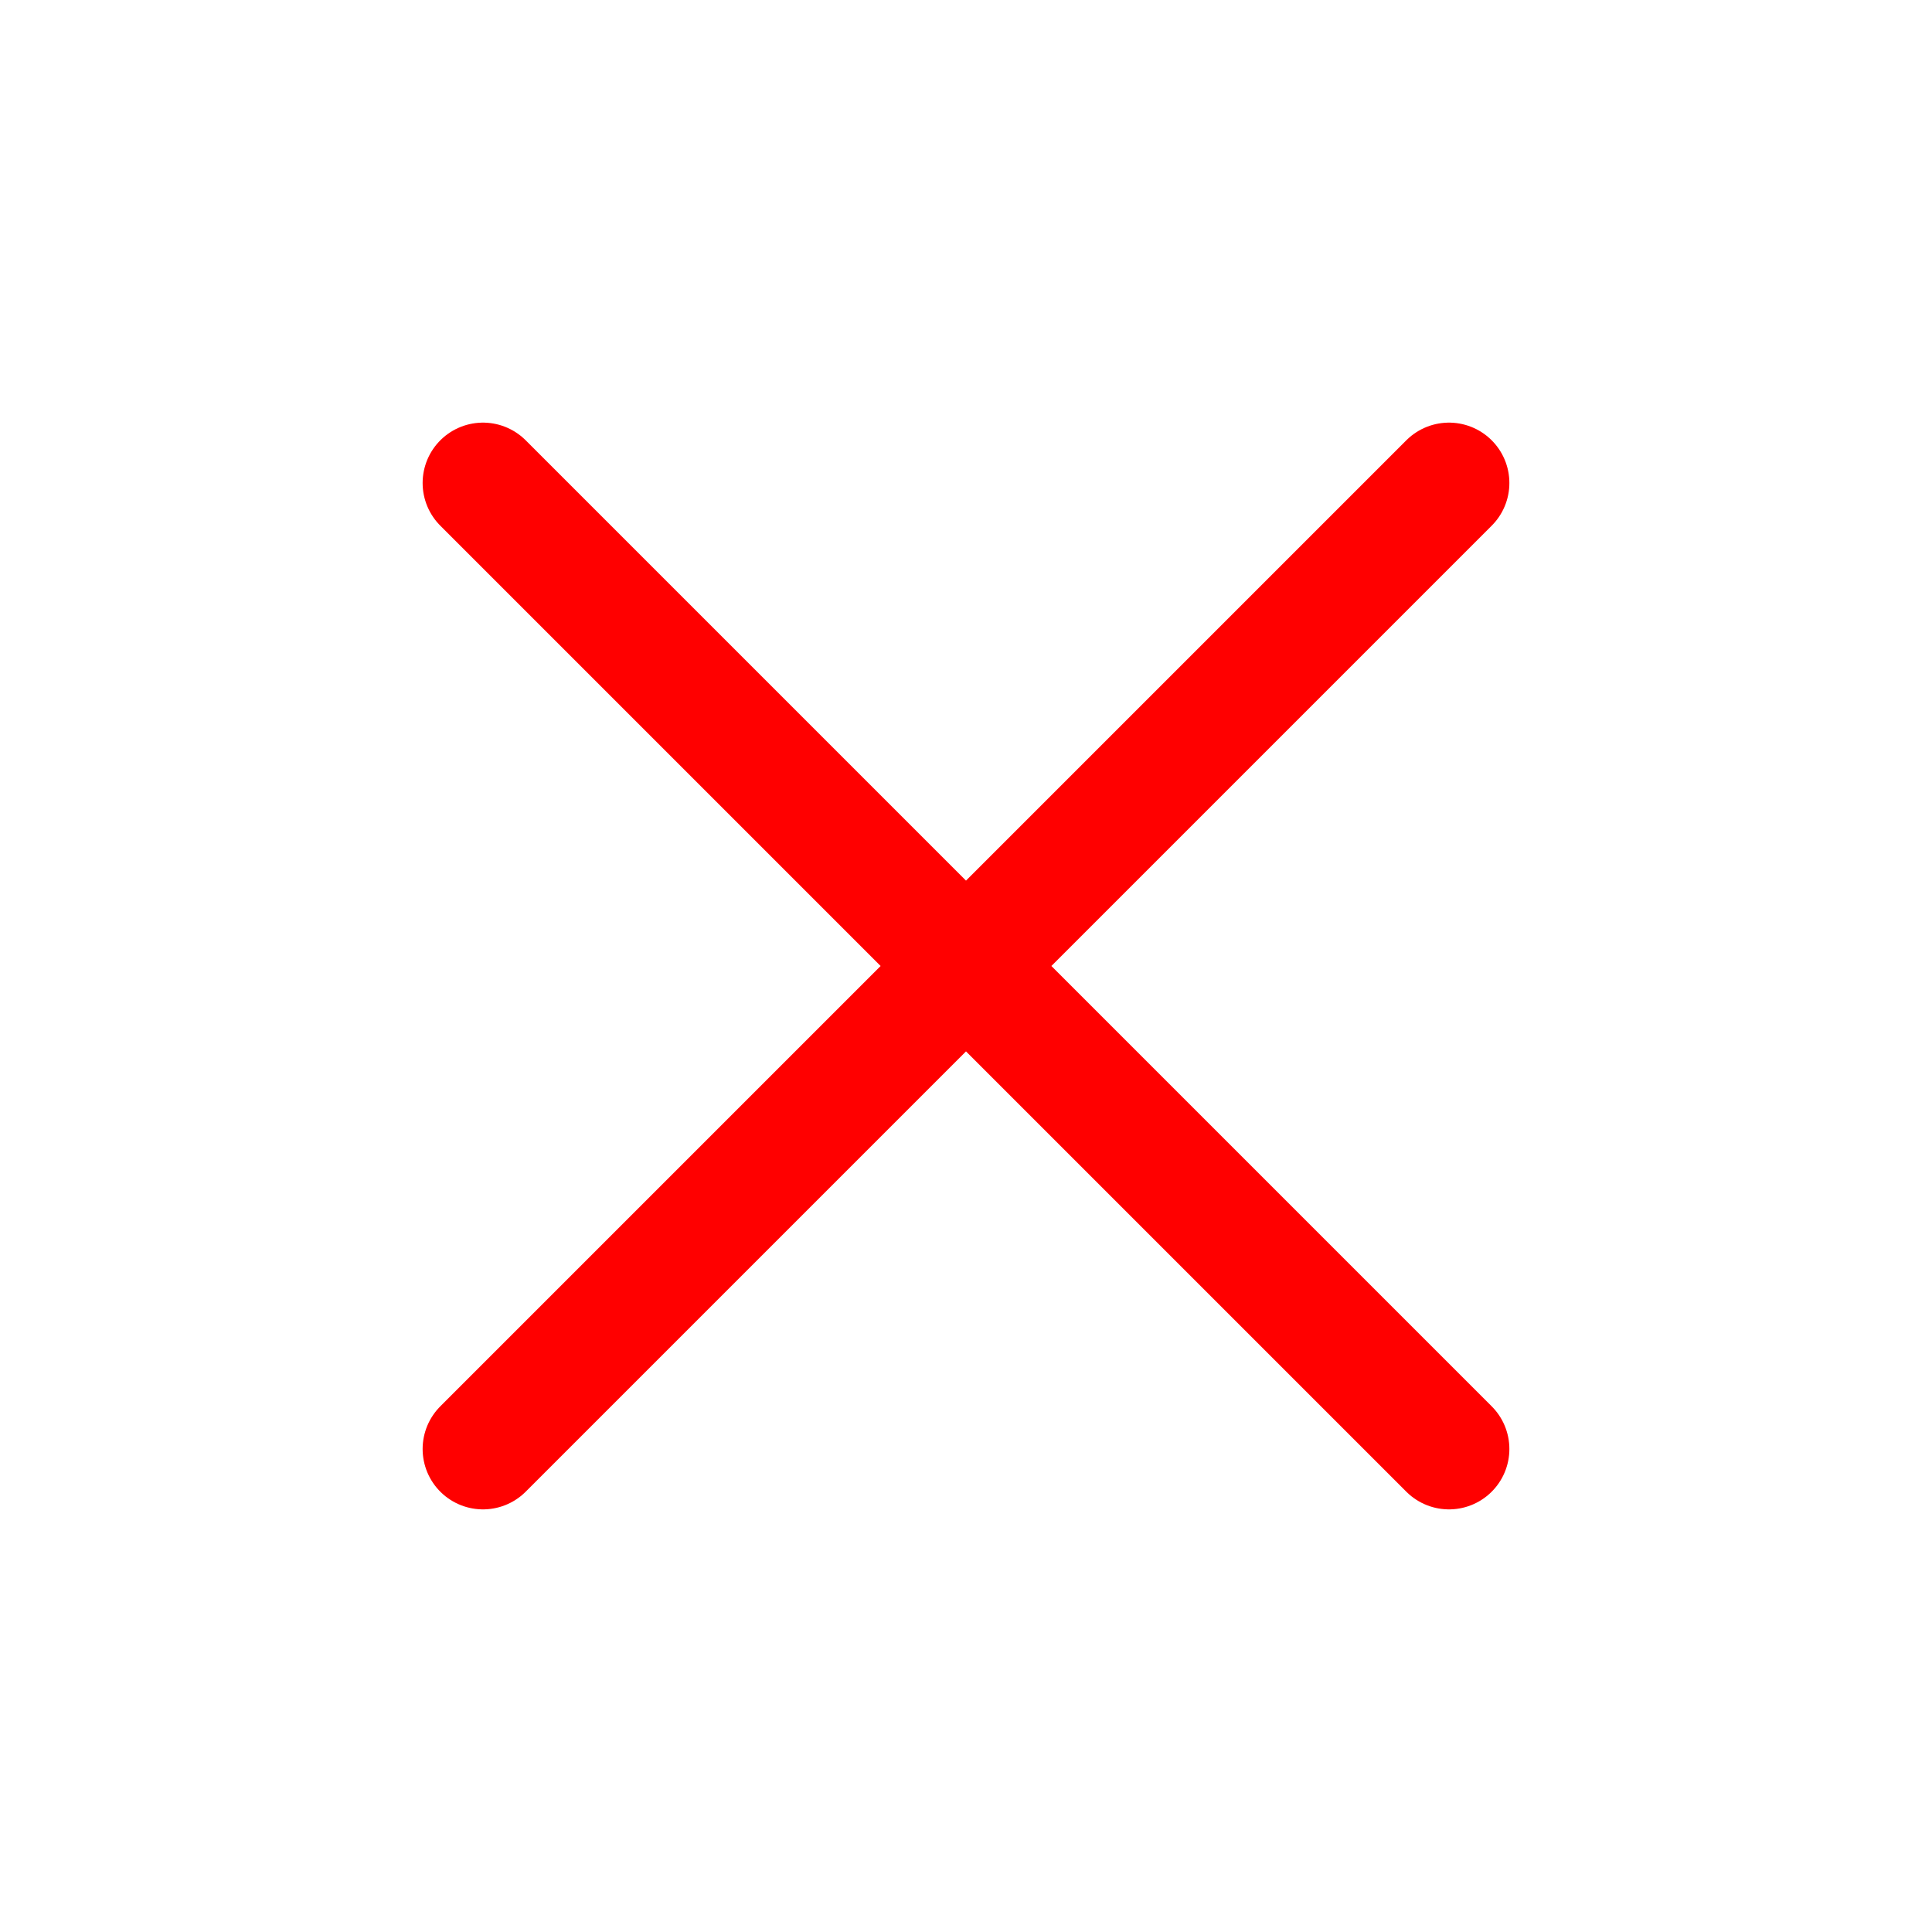
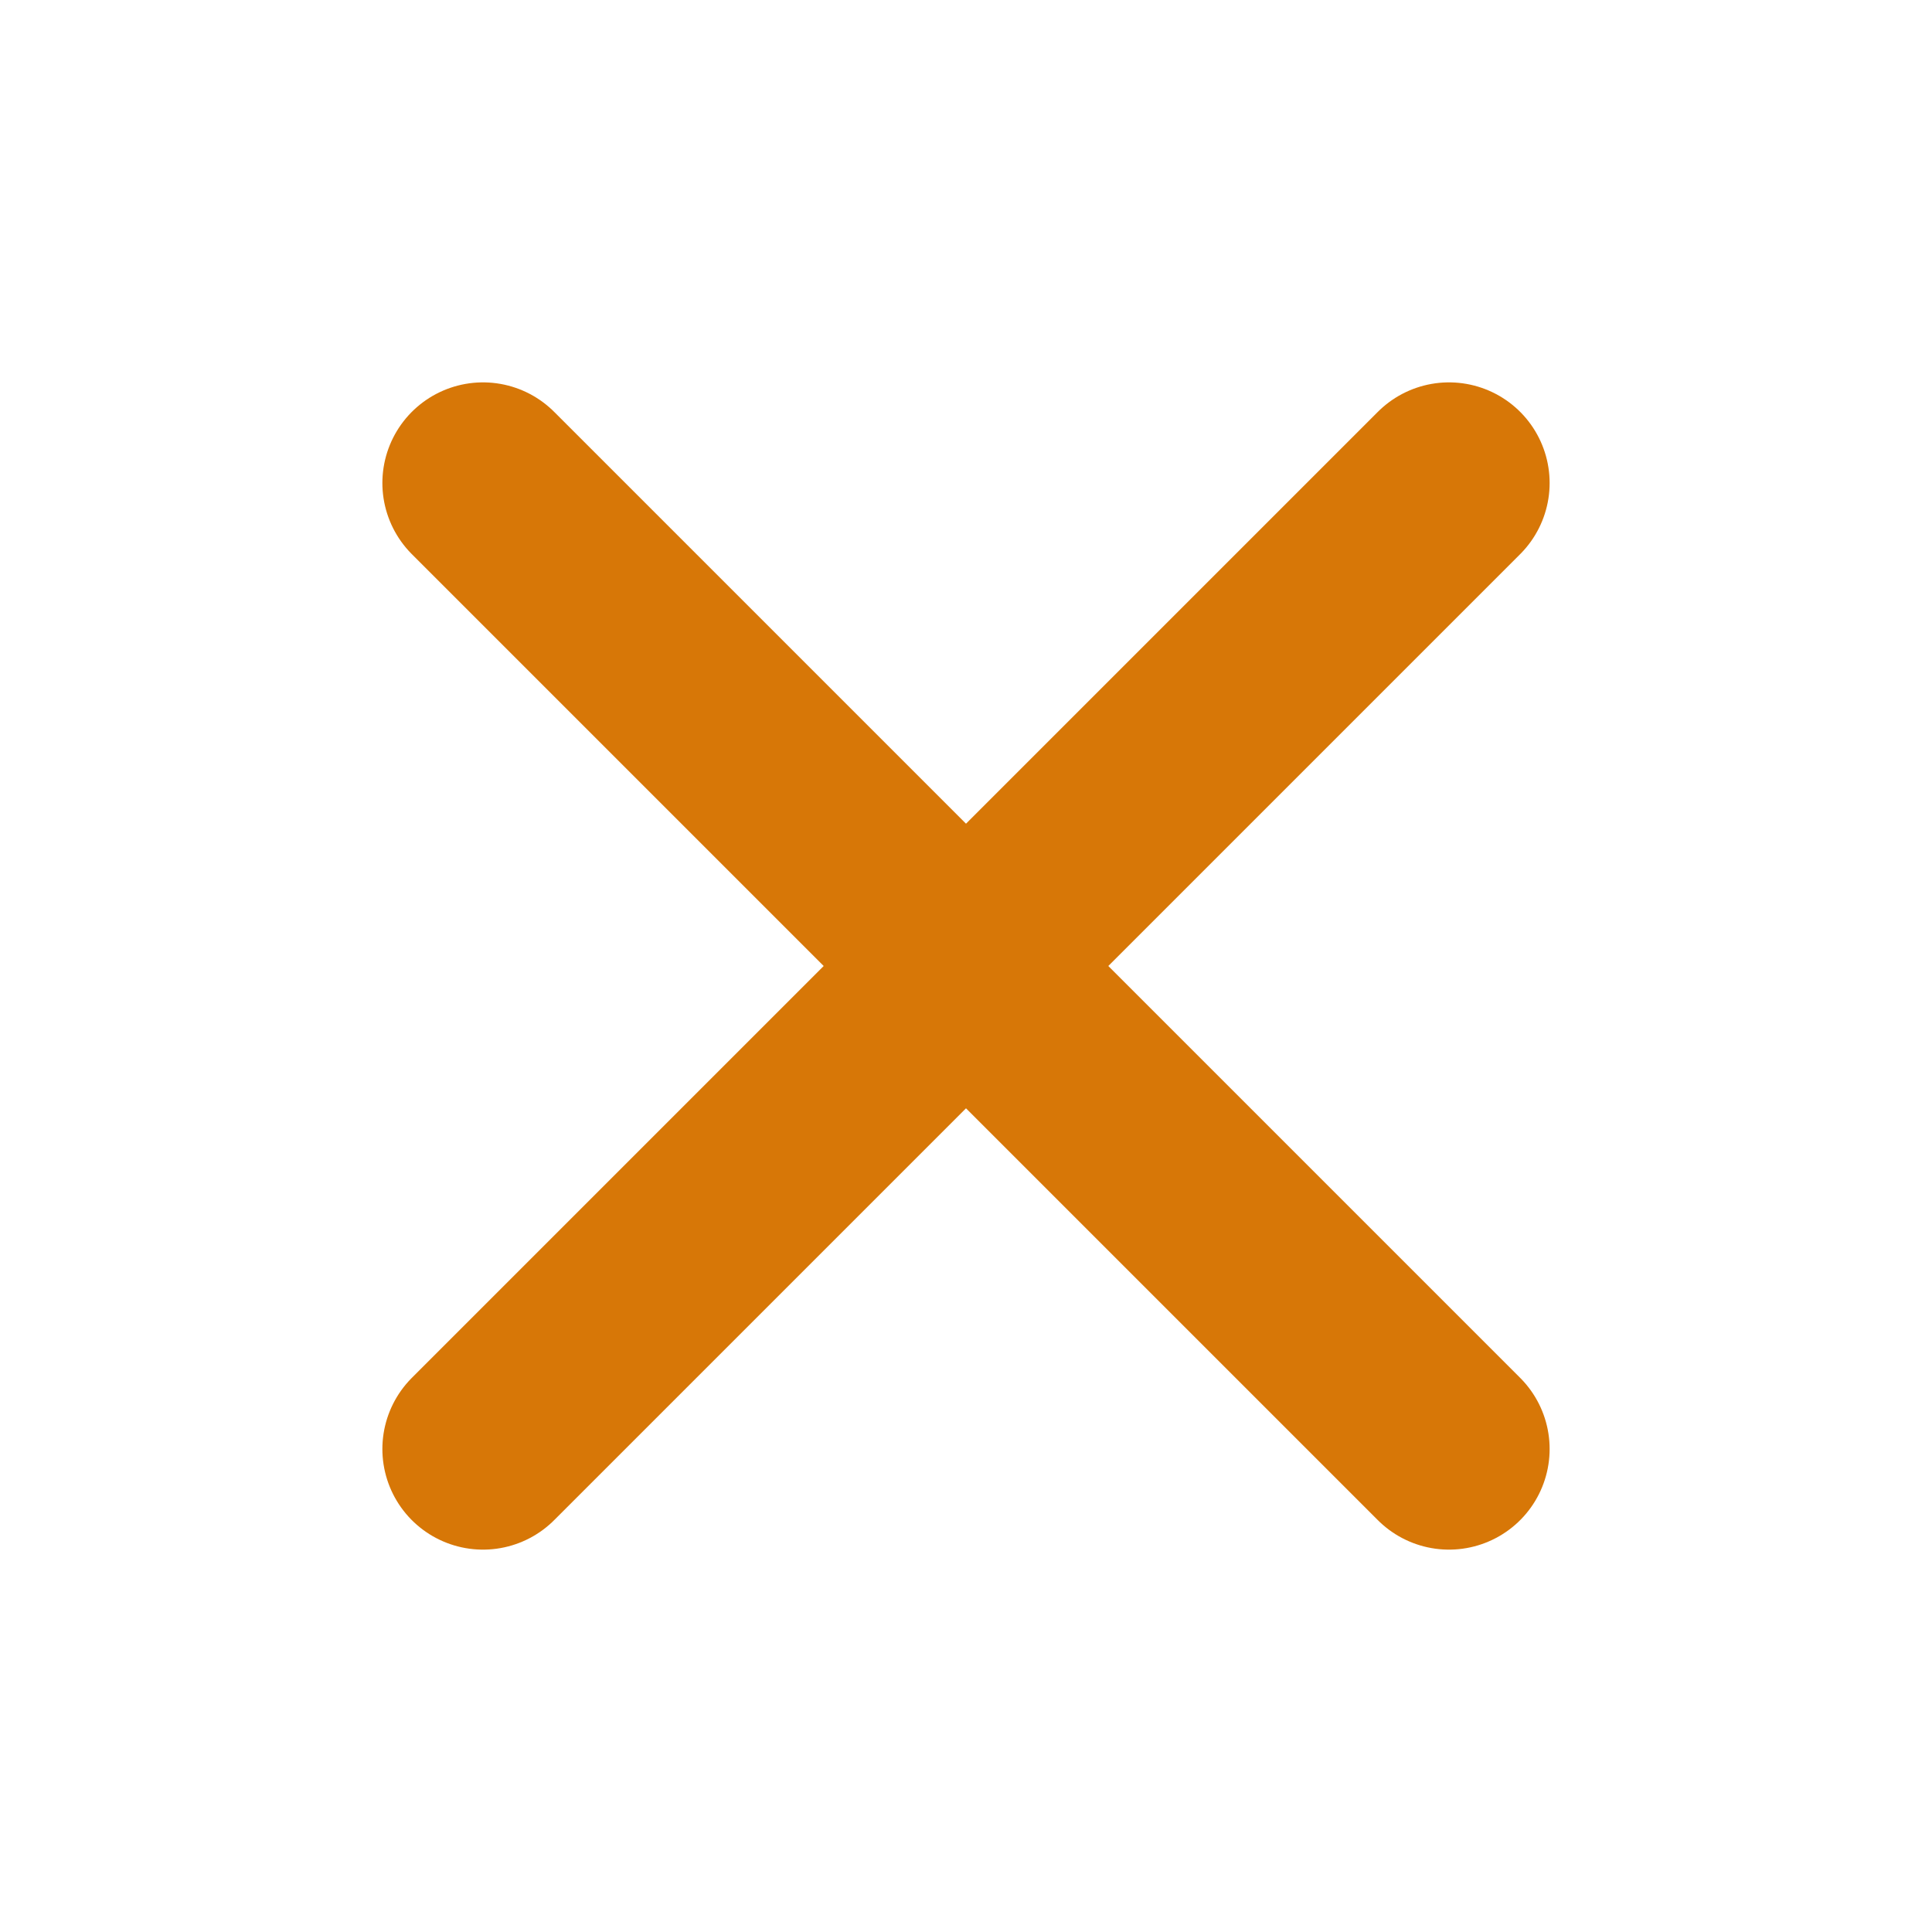
- <svg xmlns="http://www.w3.org/2000/svg" fill="red" viewBox="0 0 24 24" stroke-width="1.5" stroke="red" class="w-6 h-6">
+ <svg xmlns="http://www.w3.org/2000/svg" fill="red" viewBox="0 0 24 24" stroke-width="2.5" stroke="#d77707" class="w-6 h-6">
  <path stroke-linecap="round" stroke-linejoin="round" d="M6 18L18 6M6 6l12 12" />
</svg>
